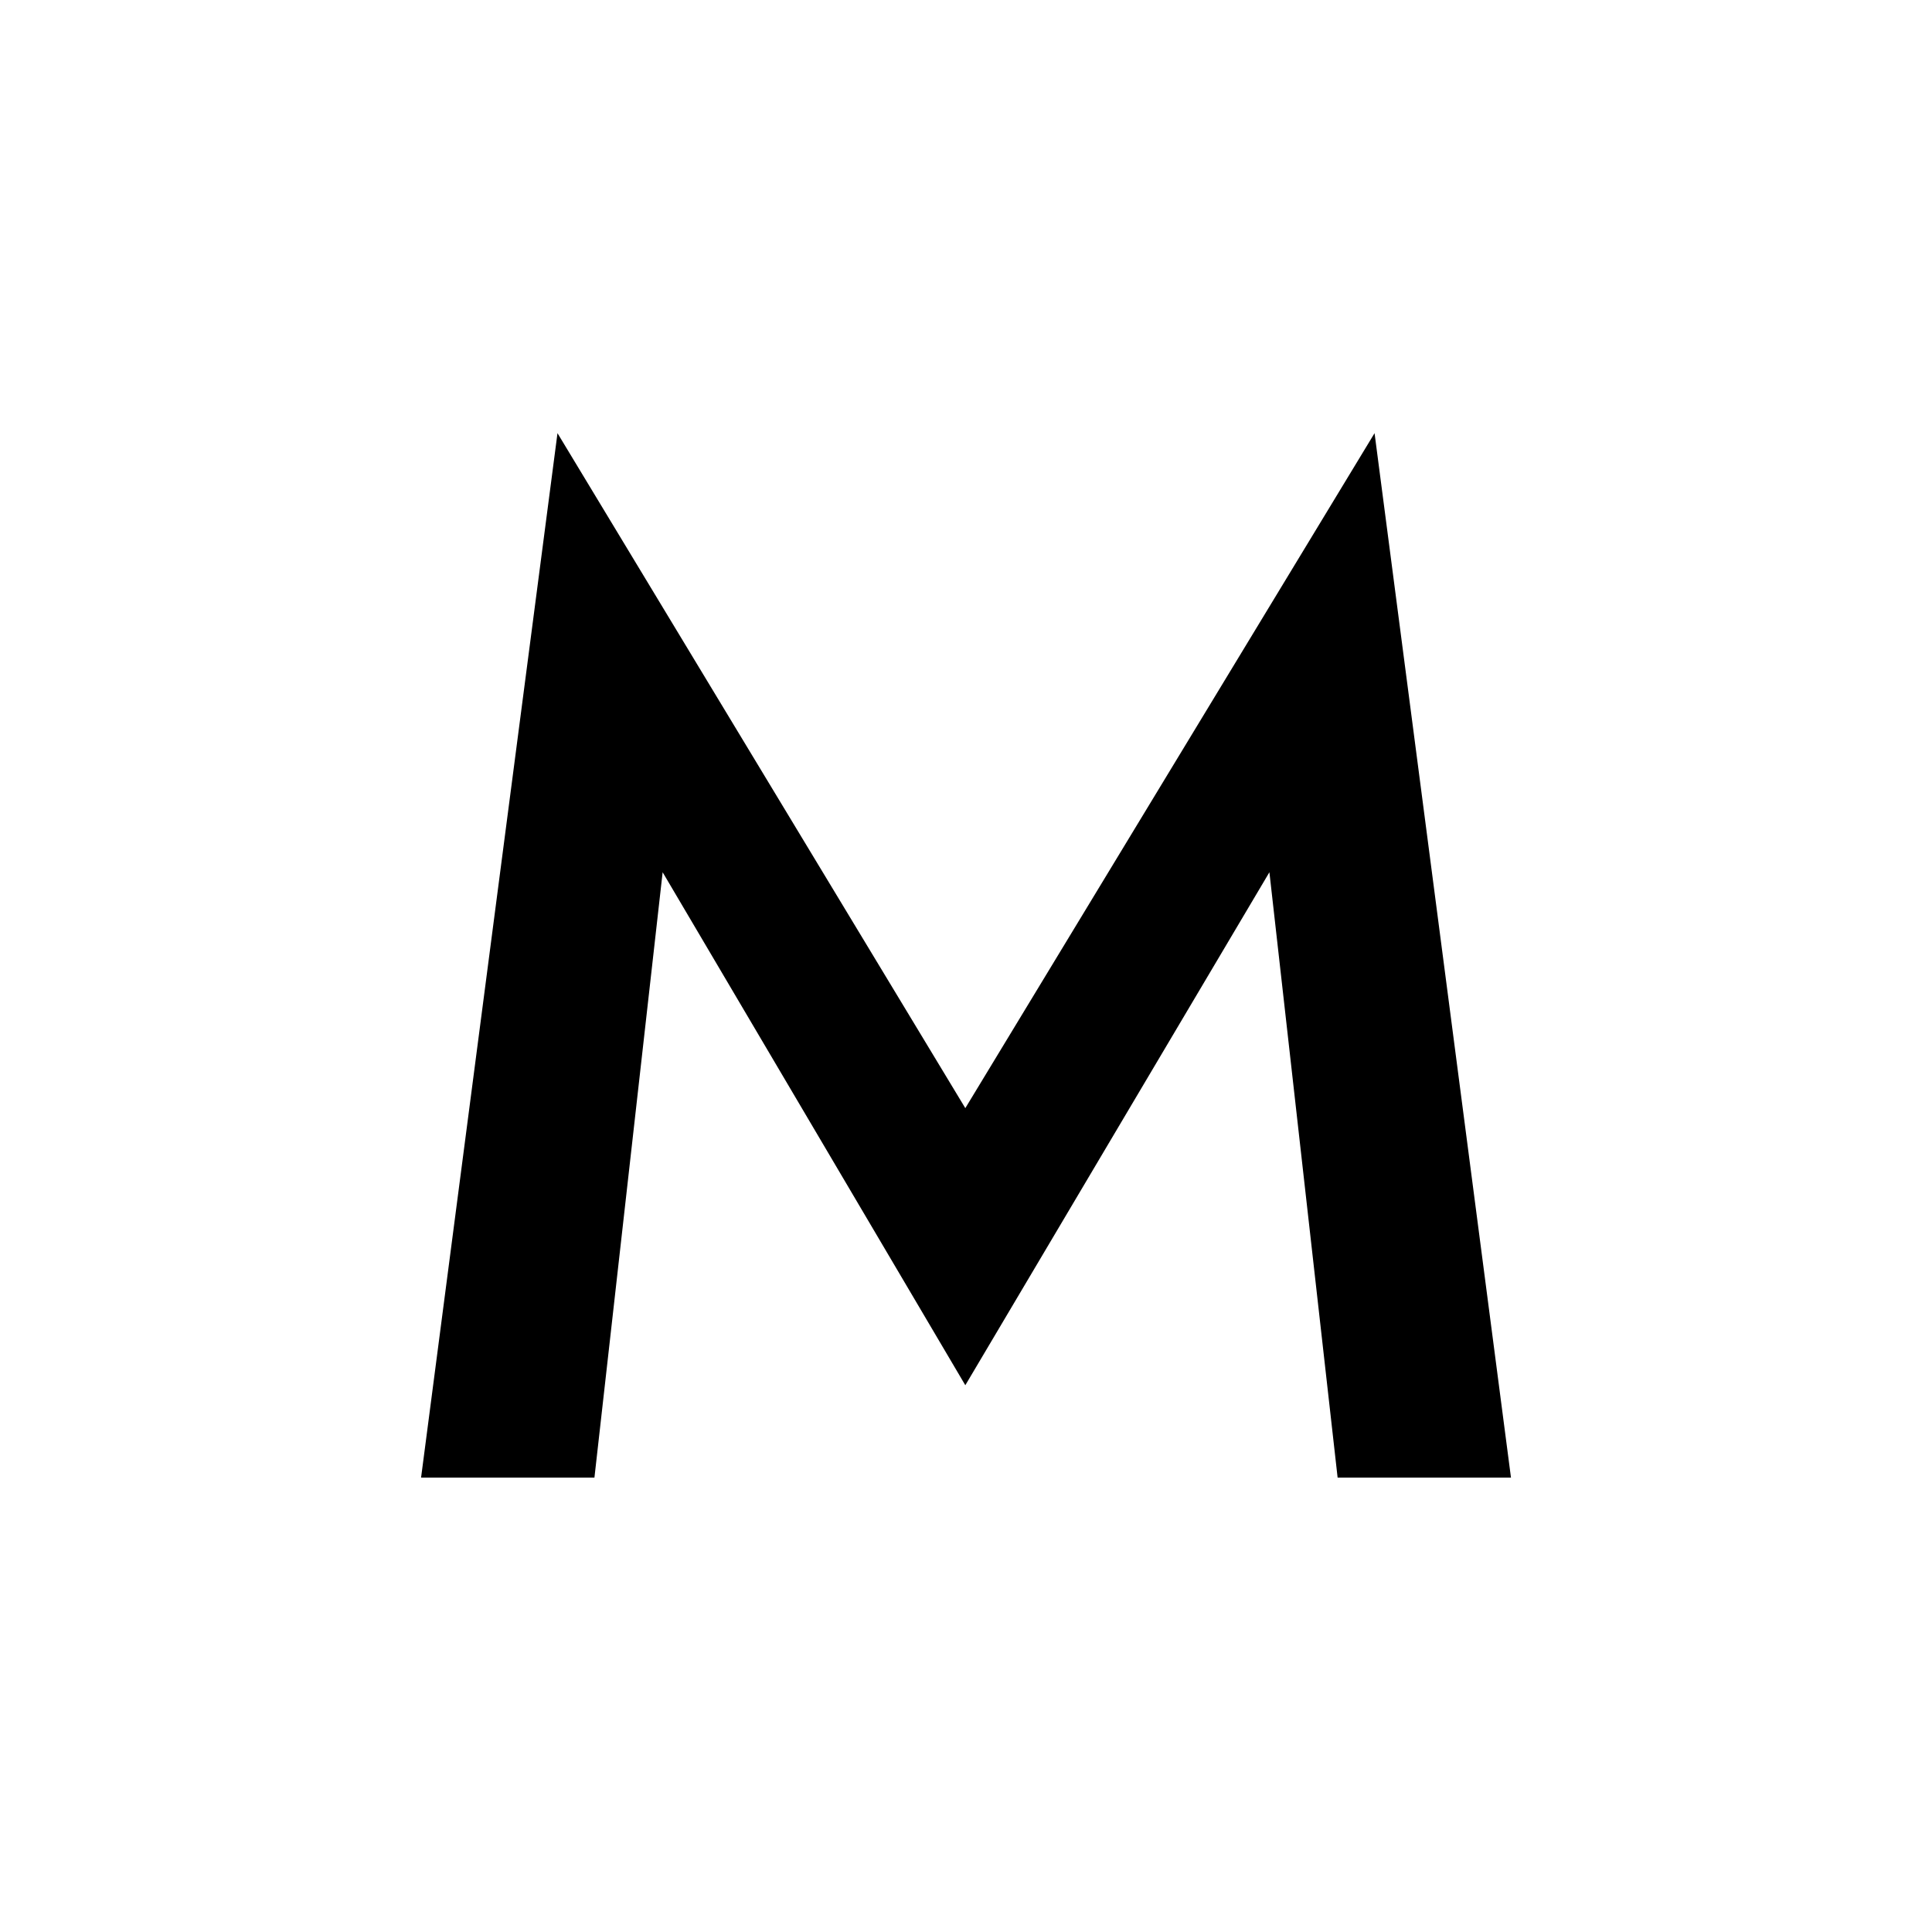
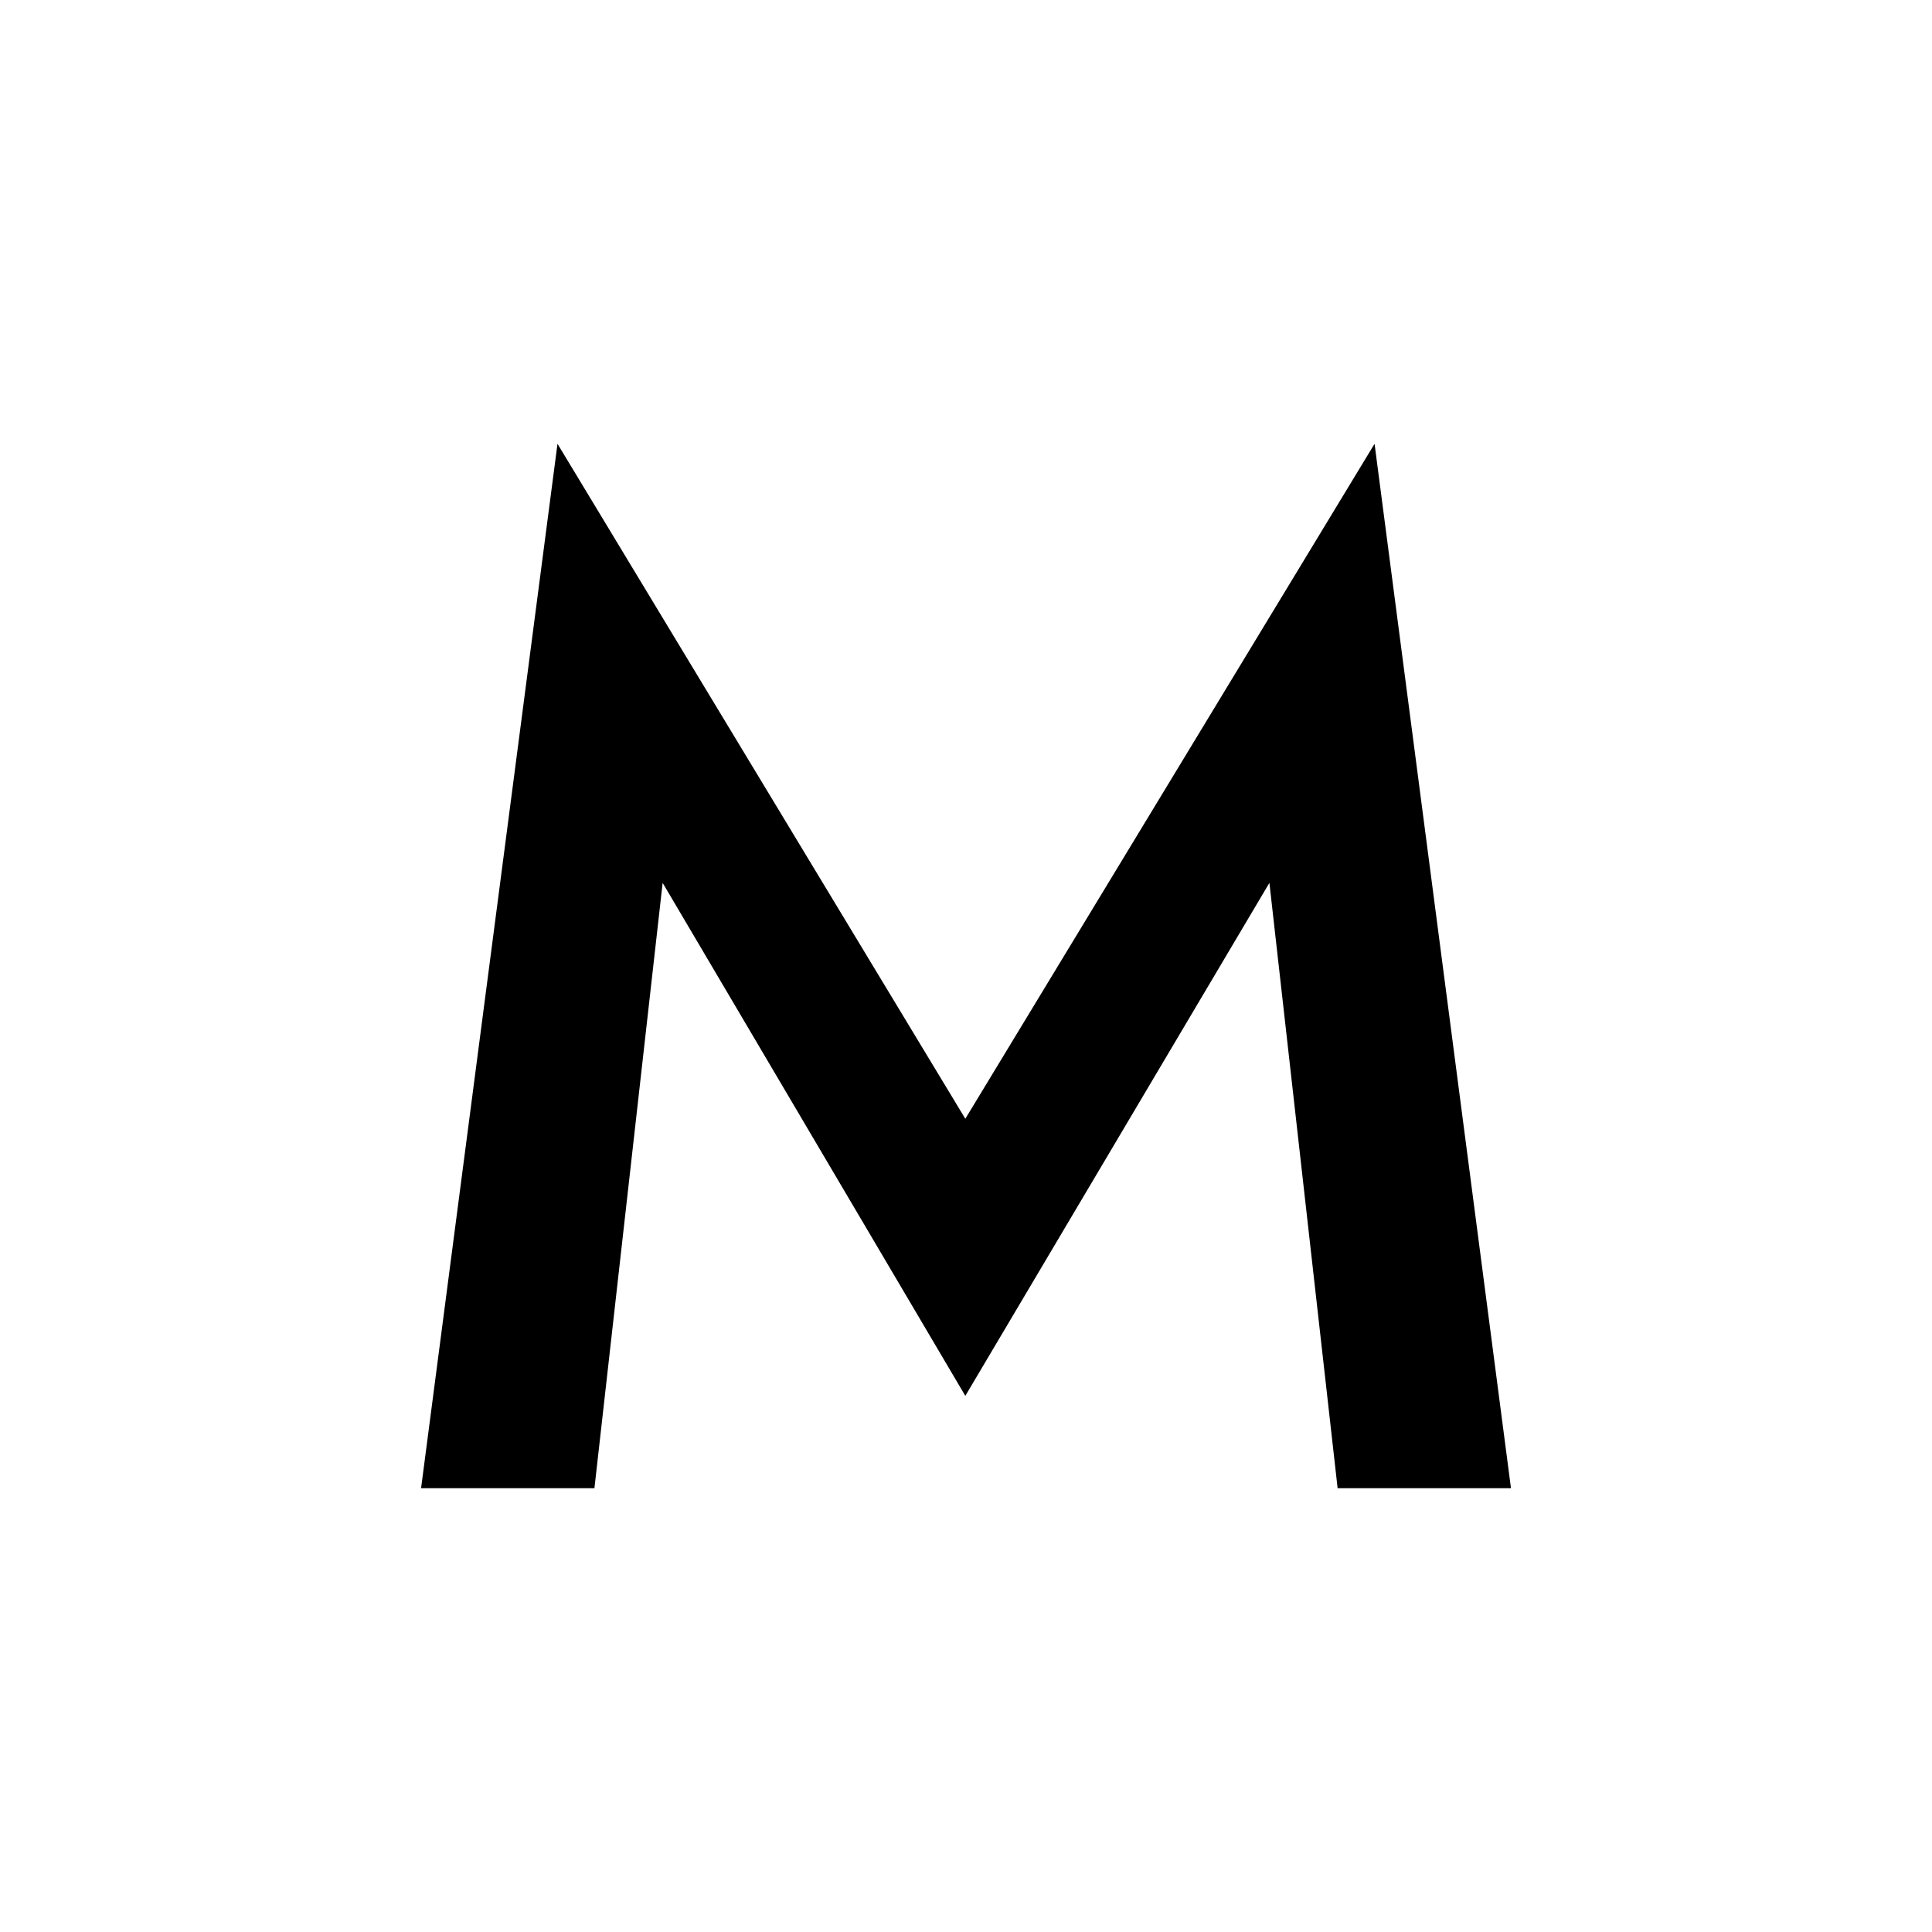
<svg xmlns="http://www.w3.org/2000/svg" viewBox="0 0 100 100" role="img" aria-label="MIDIPRO">
-   <path fill="currentColor" transform="translate(19.00 17.64) scale(0.7355)" d="M16 80L20.80 37.40L42.10 73.50L63.50 37.40L68.30 80L80.50 80L70.90 6.50L42.10 54L13.40 6.50L3.80 80" />
+   <path fill="currentColor" transform="translate(19.00 18.19) scale(0.7355)" d="M16 80L20.80 37.40L42.10 73.50L63.50 37.40L68.30 80L80.50 80L70.90 6.50L42.10 54L13.40 6.50L3.80 80" />
</svg>
